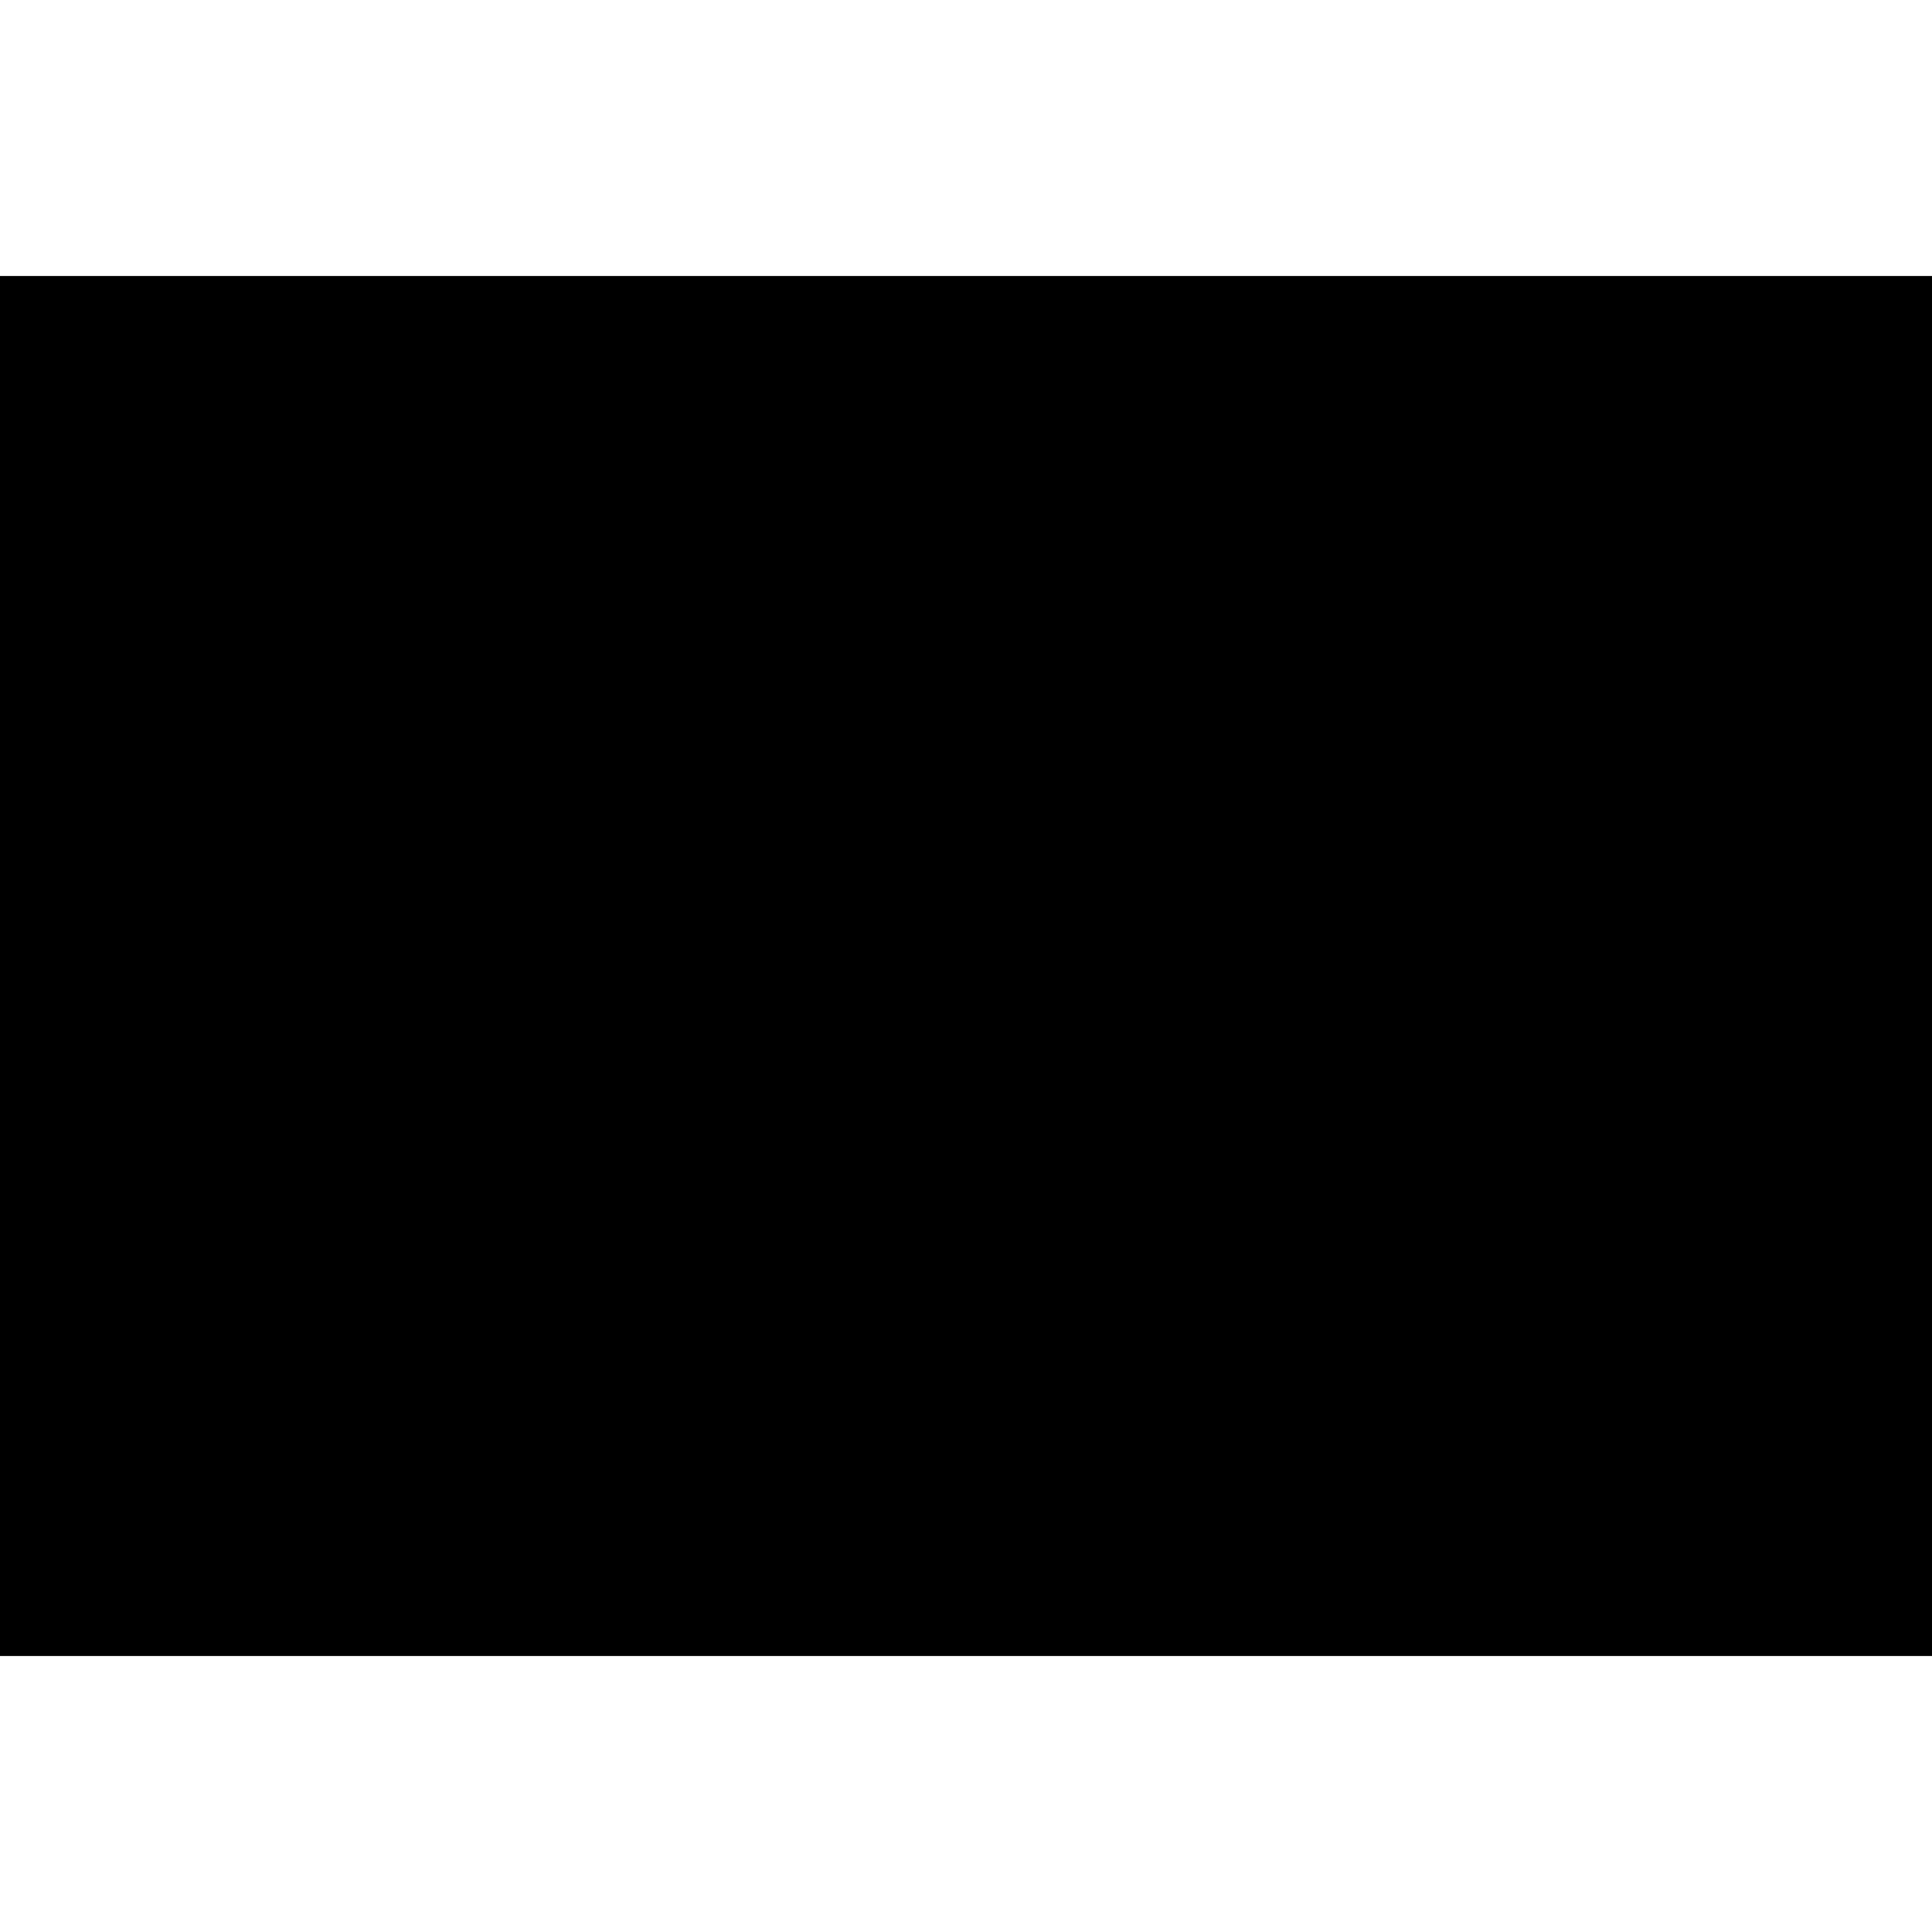
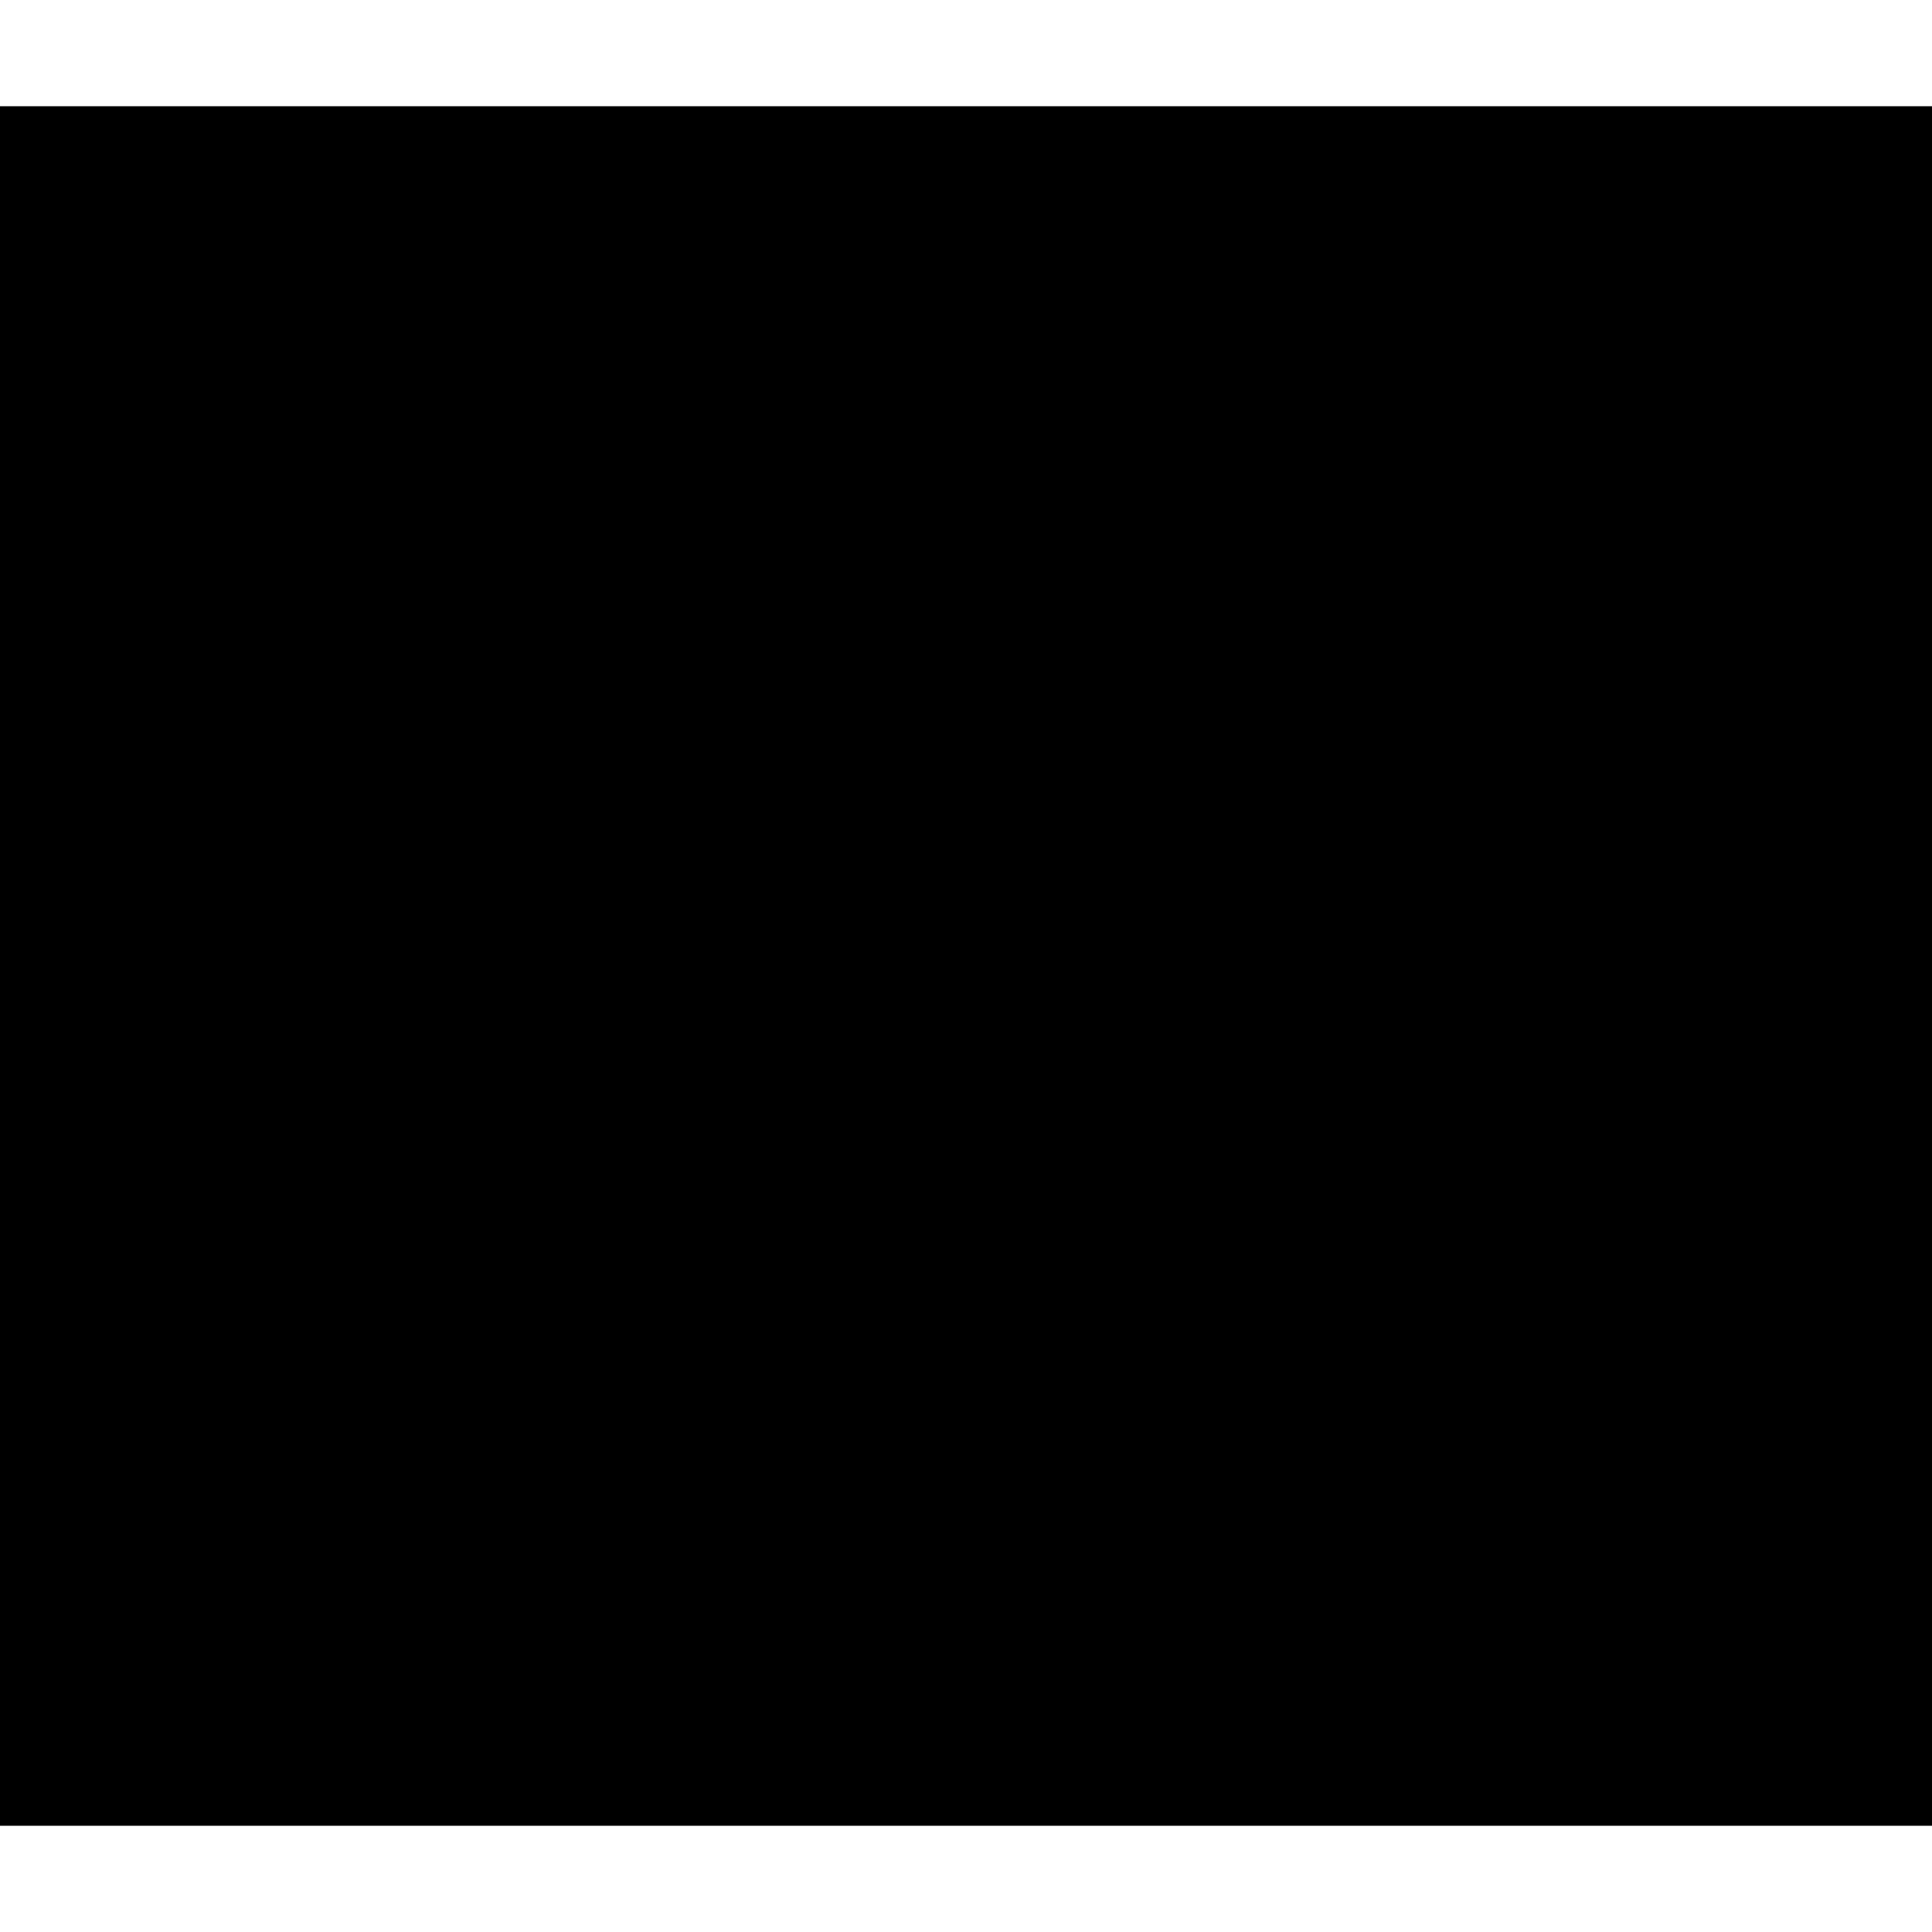
- <svg xmlns="http://www.w3.org/2000/svg" version="1.0" width="112pt" height="112pt" viewBox="0 0 112 112" preserveAspectRatio="xMidYMid meet">
-   <g transform="translate(0,112) scale(0.1,-0.1)" fill="#000000" stroke="none">
-     <path d="M0 560 l0 -400 560 0 560 0 0 400 0 400 -560 0 -560 0 0 -400z" />
+ <svg xmlns="http://www.w3.org/2000/svg" version="1.0" width="491pt" height="491pt" viewBox="0 0 491 491" preserveAspectRatio="xMidYMid meet">
+   <g transform="translate(0,491) scale(0.1,-0.1)" fill="#000000" stroke="none">
+     <path d="M0 2455 l0 -2185 2455 0 2455 0 0 2185 0 2185 -2455 0 -2455 0 0 -2185z" />
  </g>
</svg>
